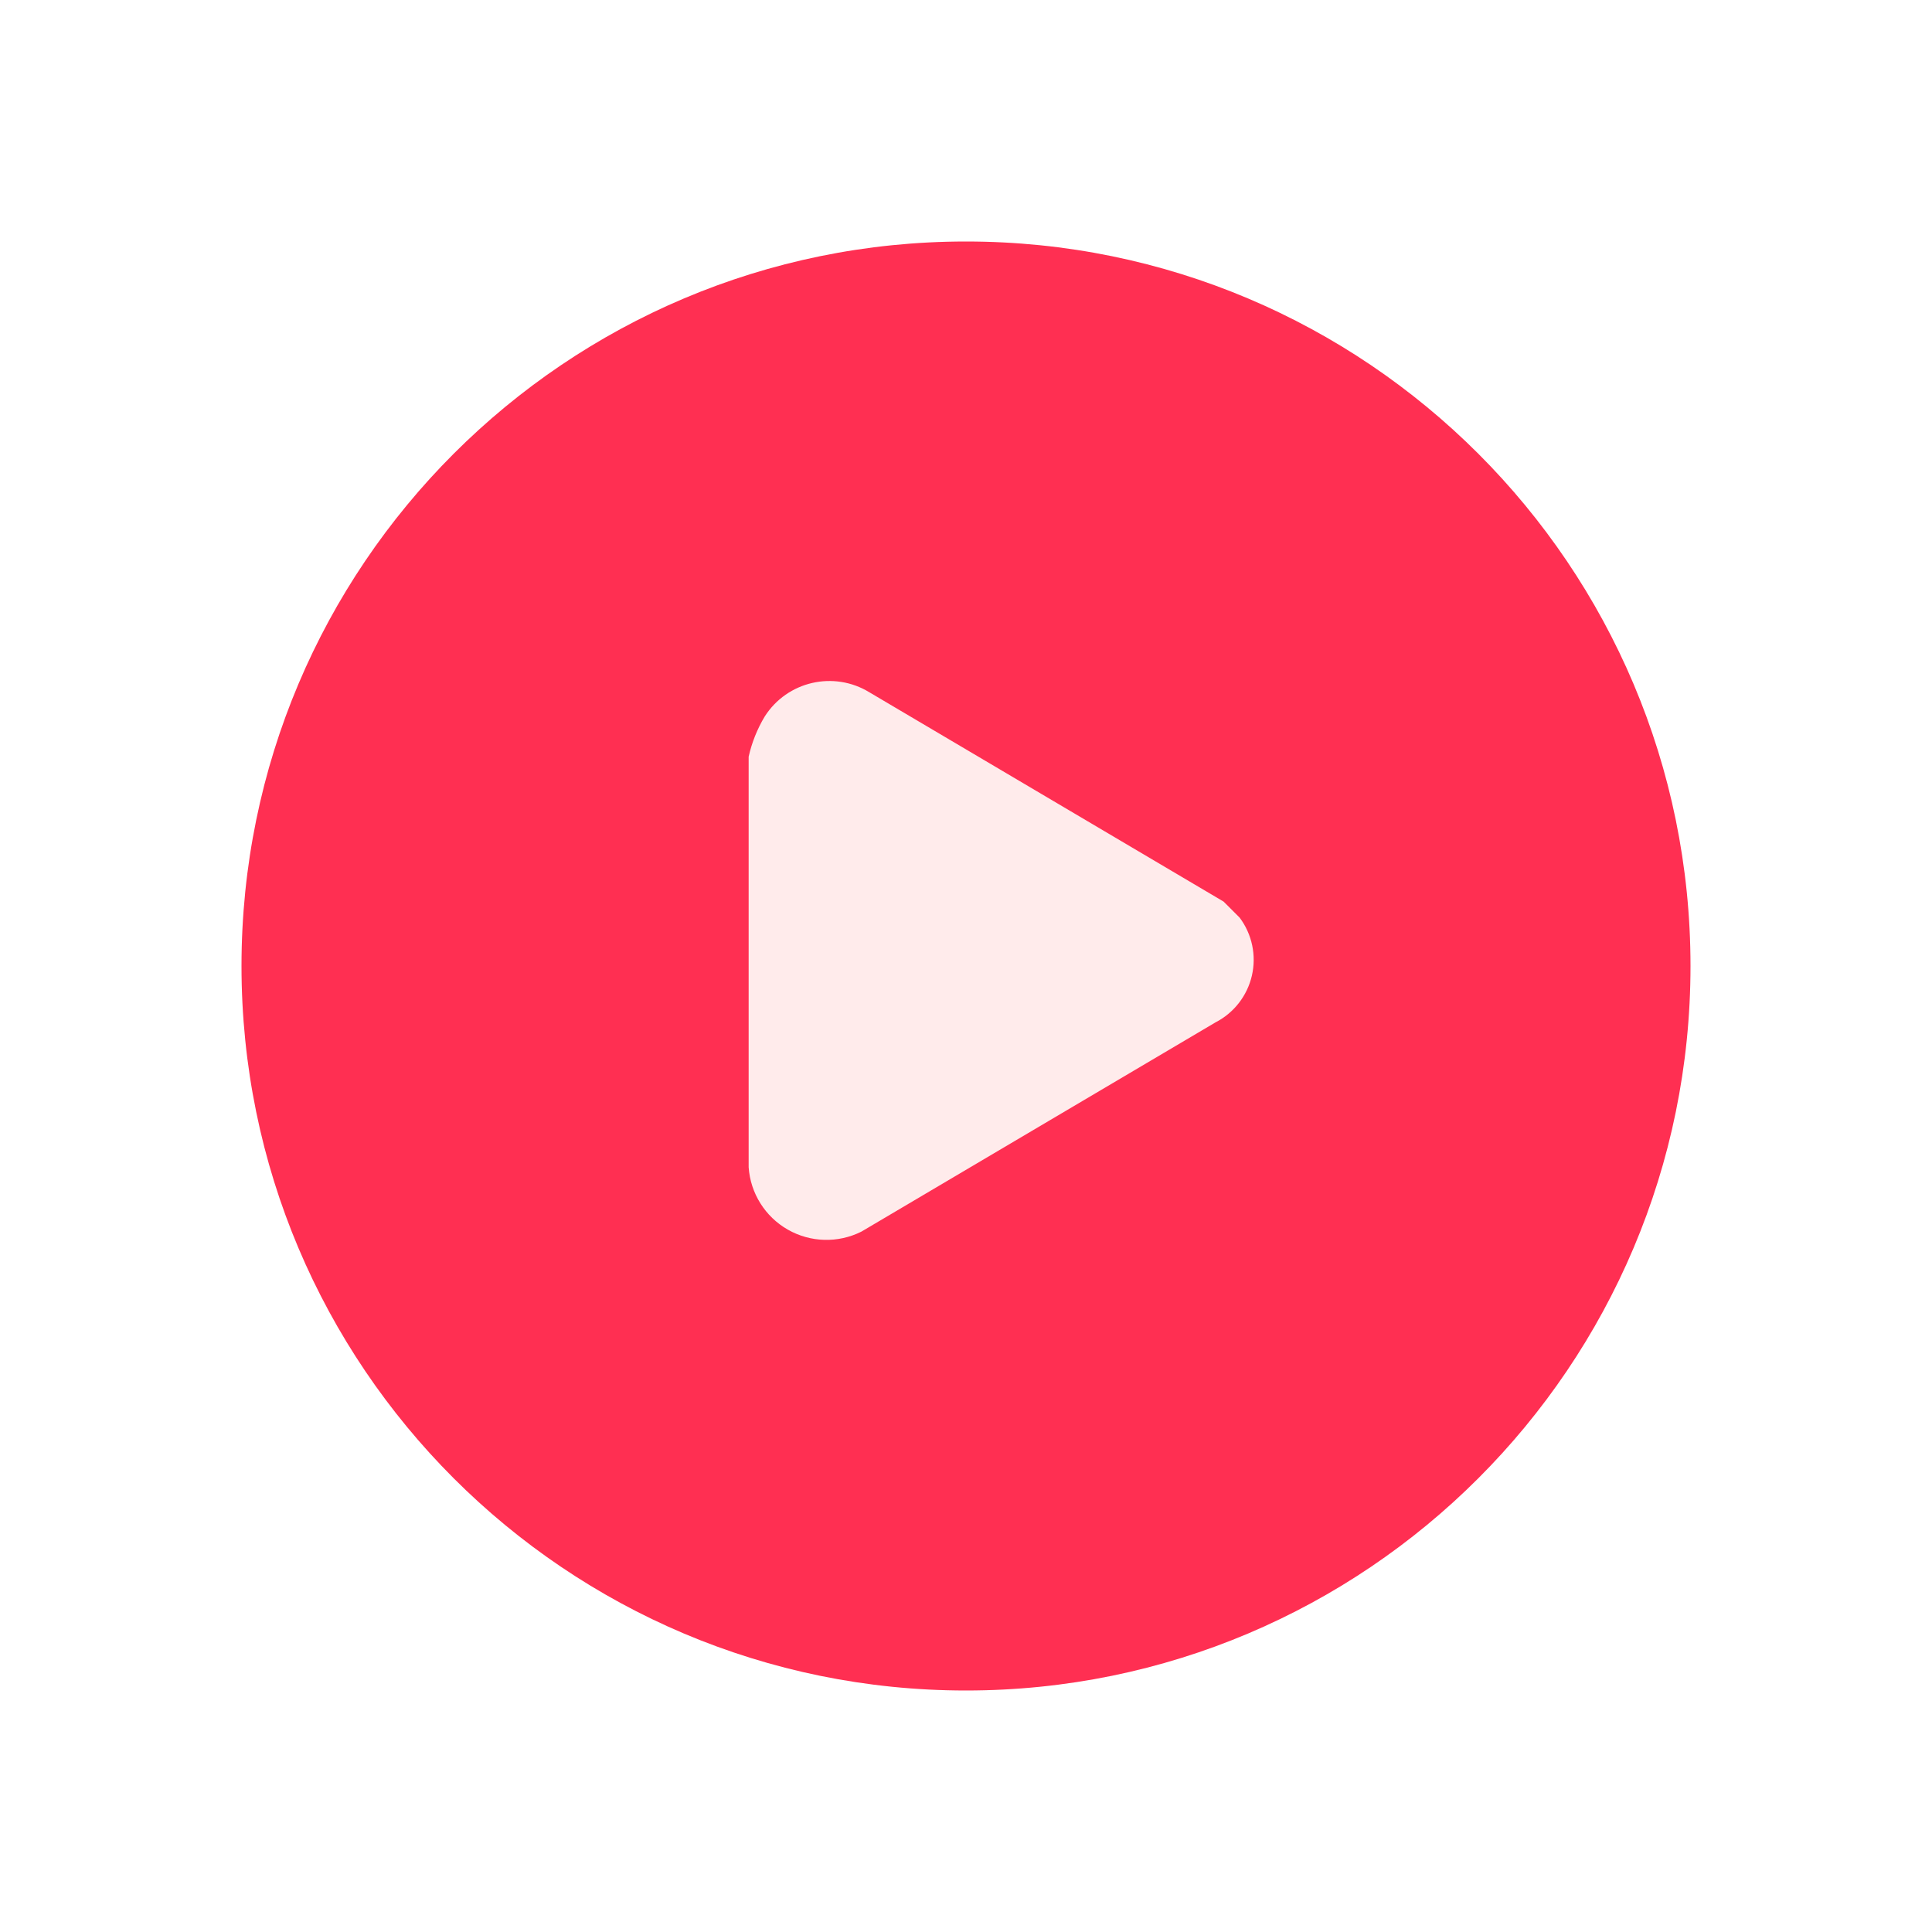
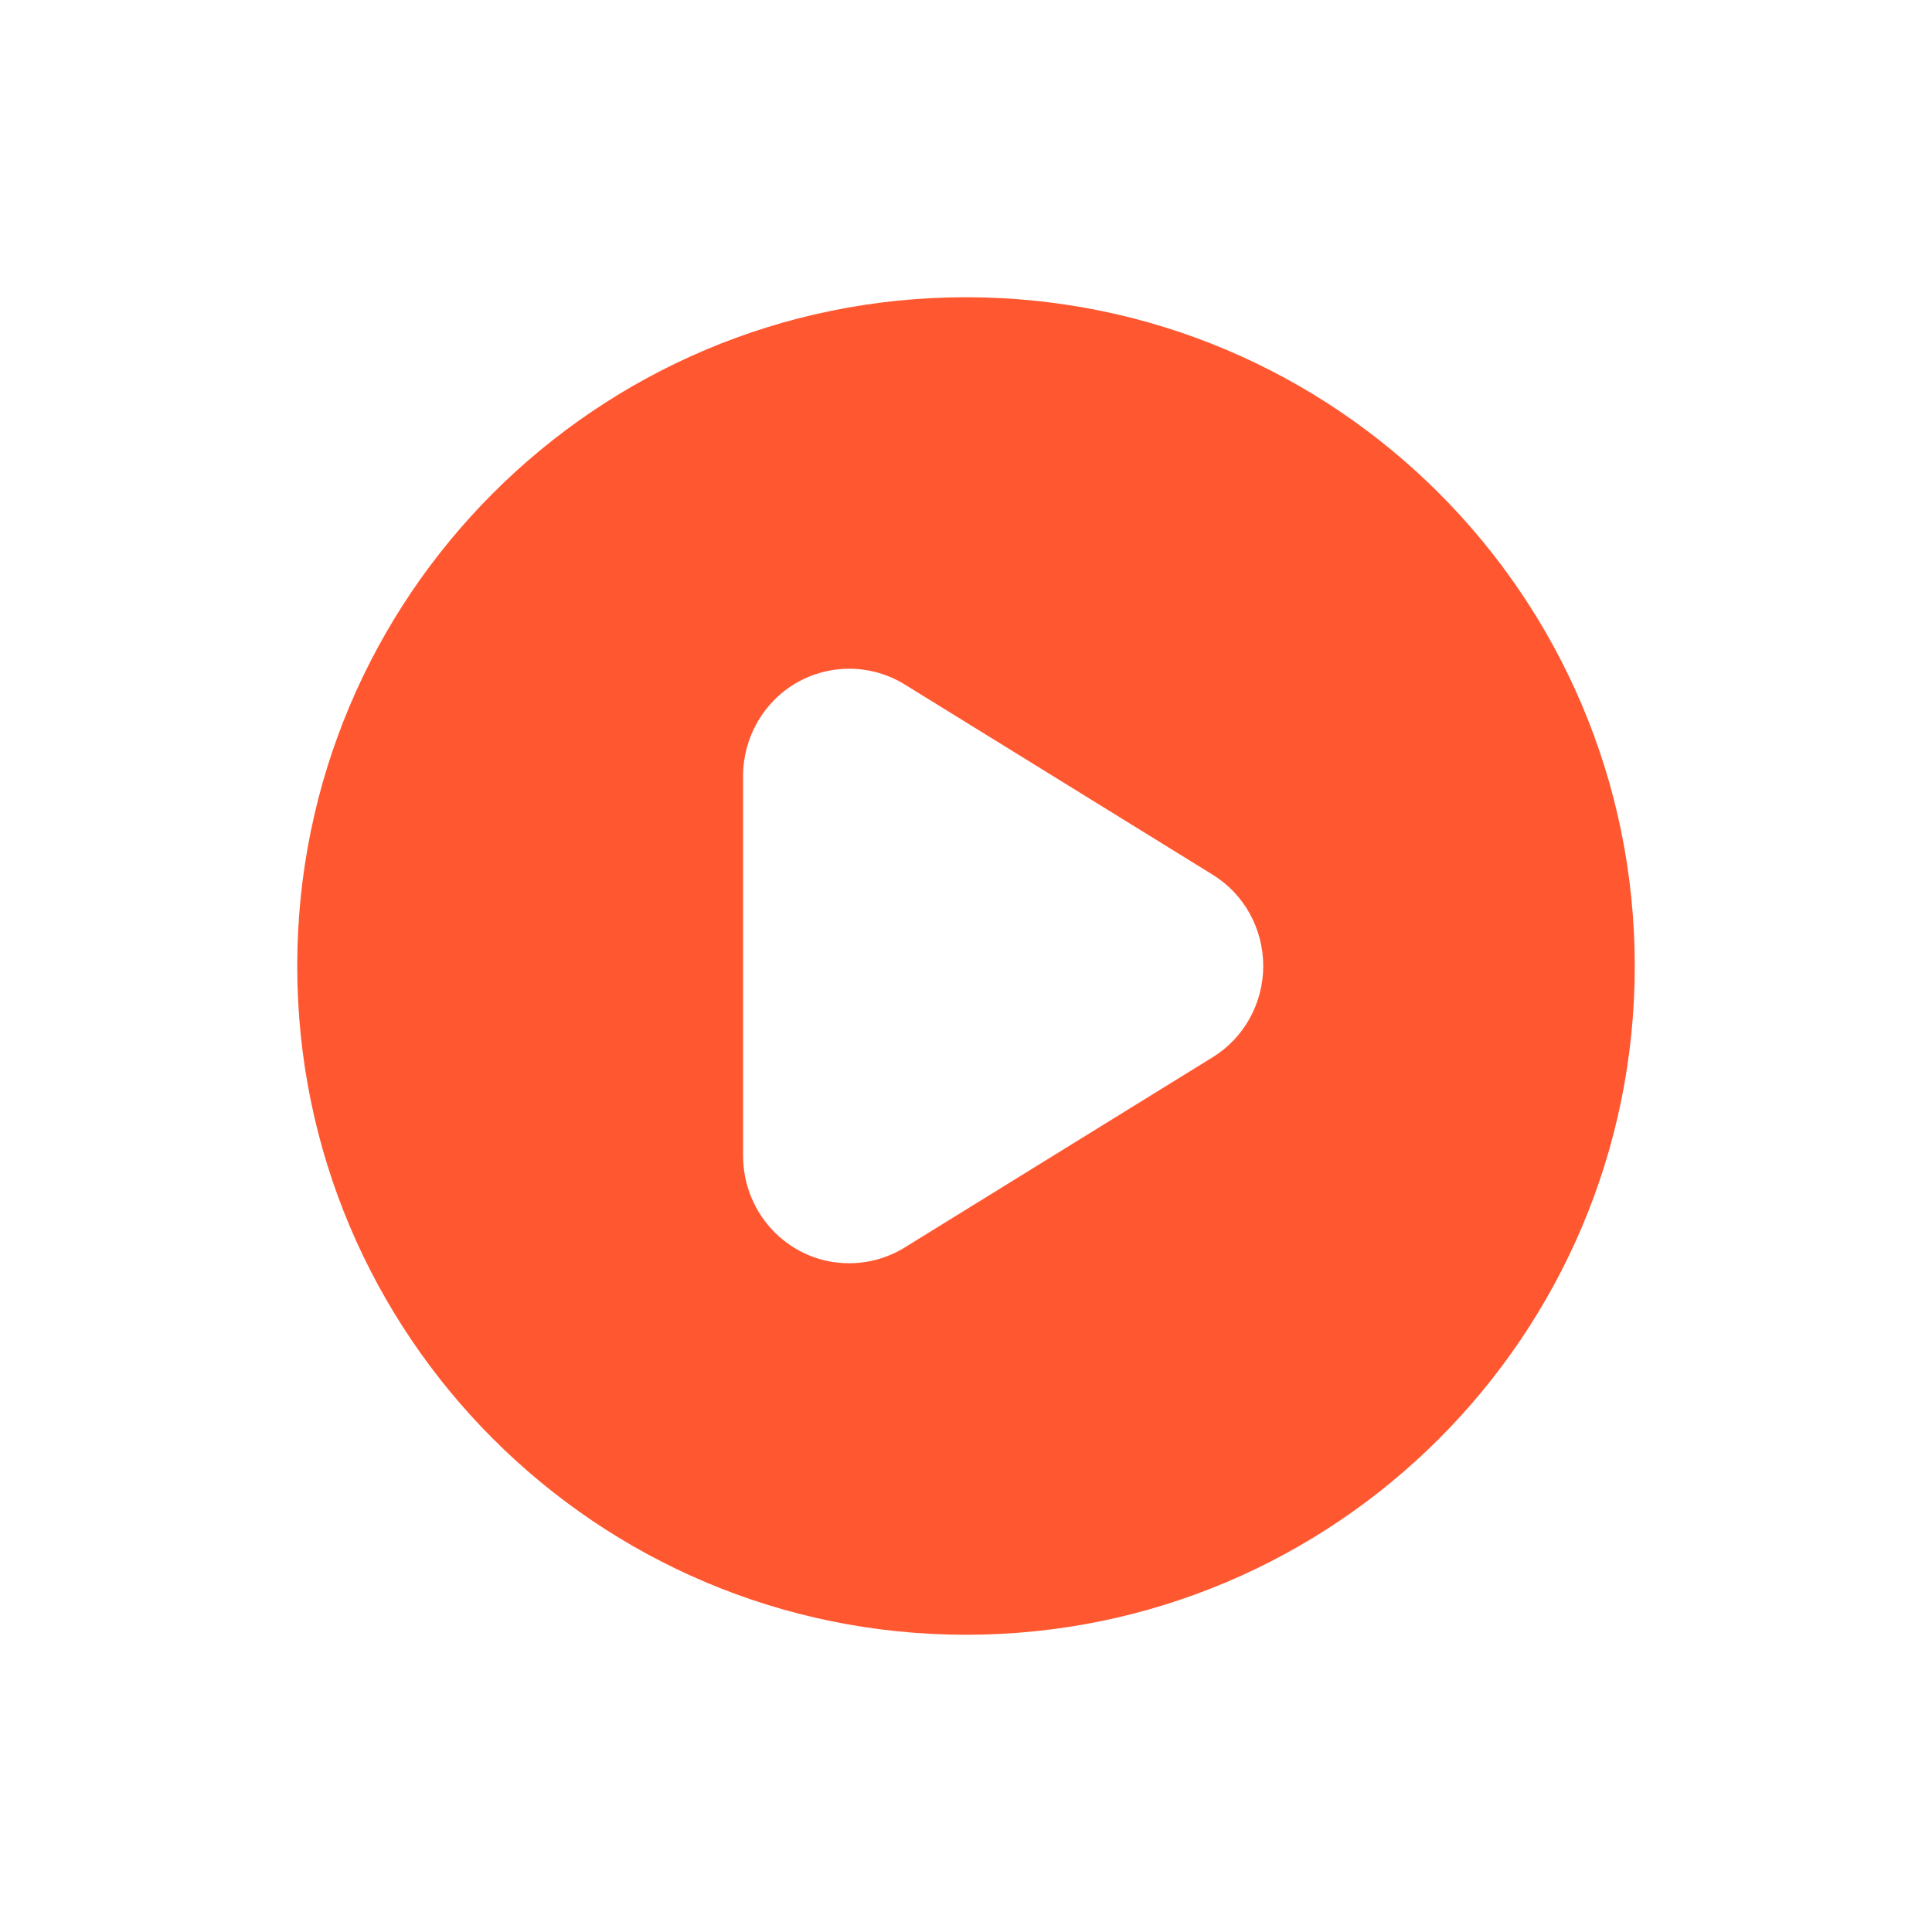
- <svg xmlns="http://www.w3.org/2000/svg" viewBox="0 0 24 24">
-   <g id="Layer_2" data-name="Layer 2">
-     <g id="icons">
-       <rect id="canvas" width="24" height="24" style="fill:none" />
-       <circle cx="12" cy="12" r="9" style="fill:#ff2f52" />
-       <path d="M15.2,11.2,10.8,8.6a.952.952,0,0,0-1.3.3,1.69,1.69,0,0,0-.2.5v5.1a.969.969,0,0,0,1.4.8l4.4-2.6a.874.874,0,0,0,.3-1.3Z" style="fill:#ffebeb" />
-     </g>
+ <svg xmlns="http://www.w3.org/2000/svg" version="1.1" id="Warstwa_1" x="0px" y="0px" viewBox="0 0 26 26" style="enable-background:new 0 0 26 26;" xml:space="preserve">
+   <style type="text/css">
+ 	.st0{fill:#FF5831;}
+ </style>
+   <g>
+     <path class="st0" d="M13,4c-4.971,0-9,4.029-9,9s4.029,9,9,9s9-4.029,9-9S17.971,4,13,4z M16.316,14.23l-4.141,2.558   C11.95,16.927,11.692,17,11.428,17c-0.786,0.002-1.425-0.643-1.428-1.442v-5.117   c0.001-0.52,0.278-1,0.724-1.255c0.453-0.257,1.007-0.248,1.451,0.025l4.141,2.558   C16.741,12.029,17,12.496,17,13C17,13.503,16.741,13.97,16.316,14.23z" />
  </g>
</svg>
